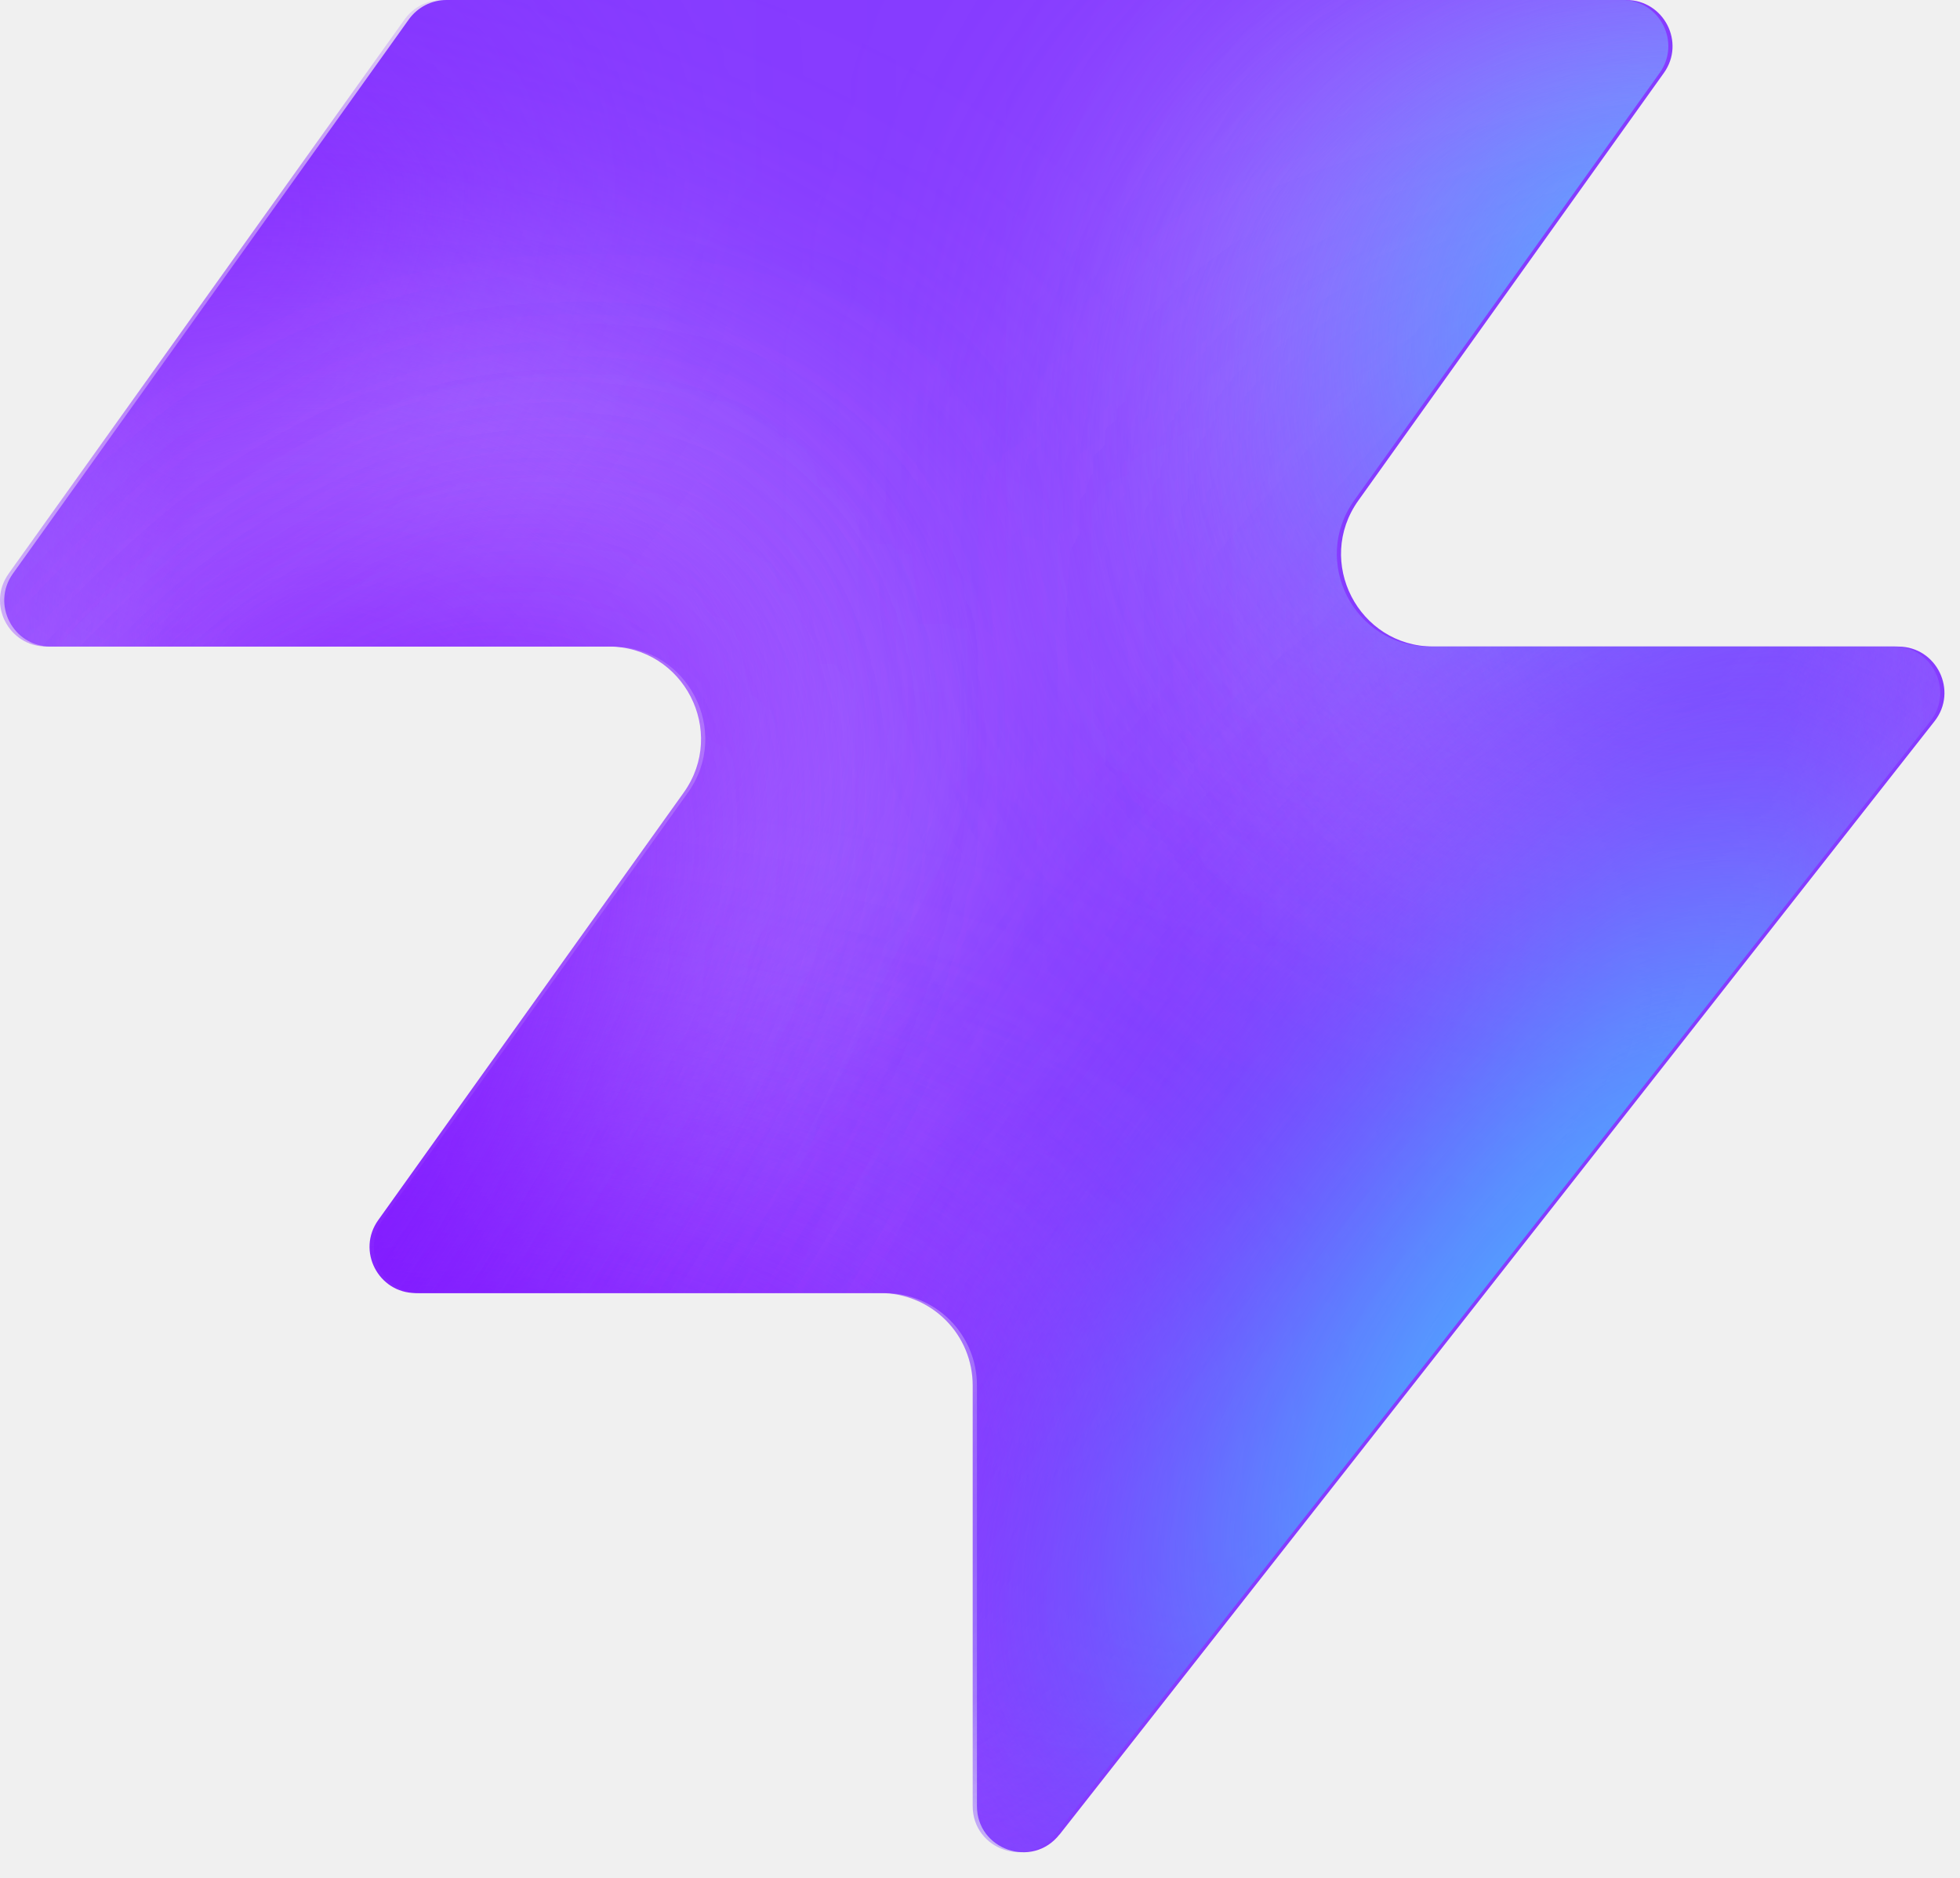
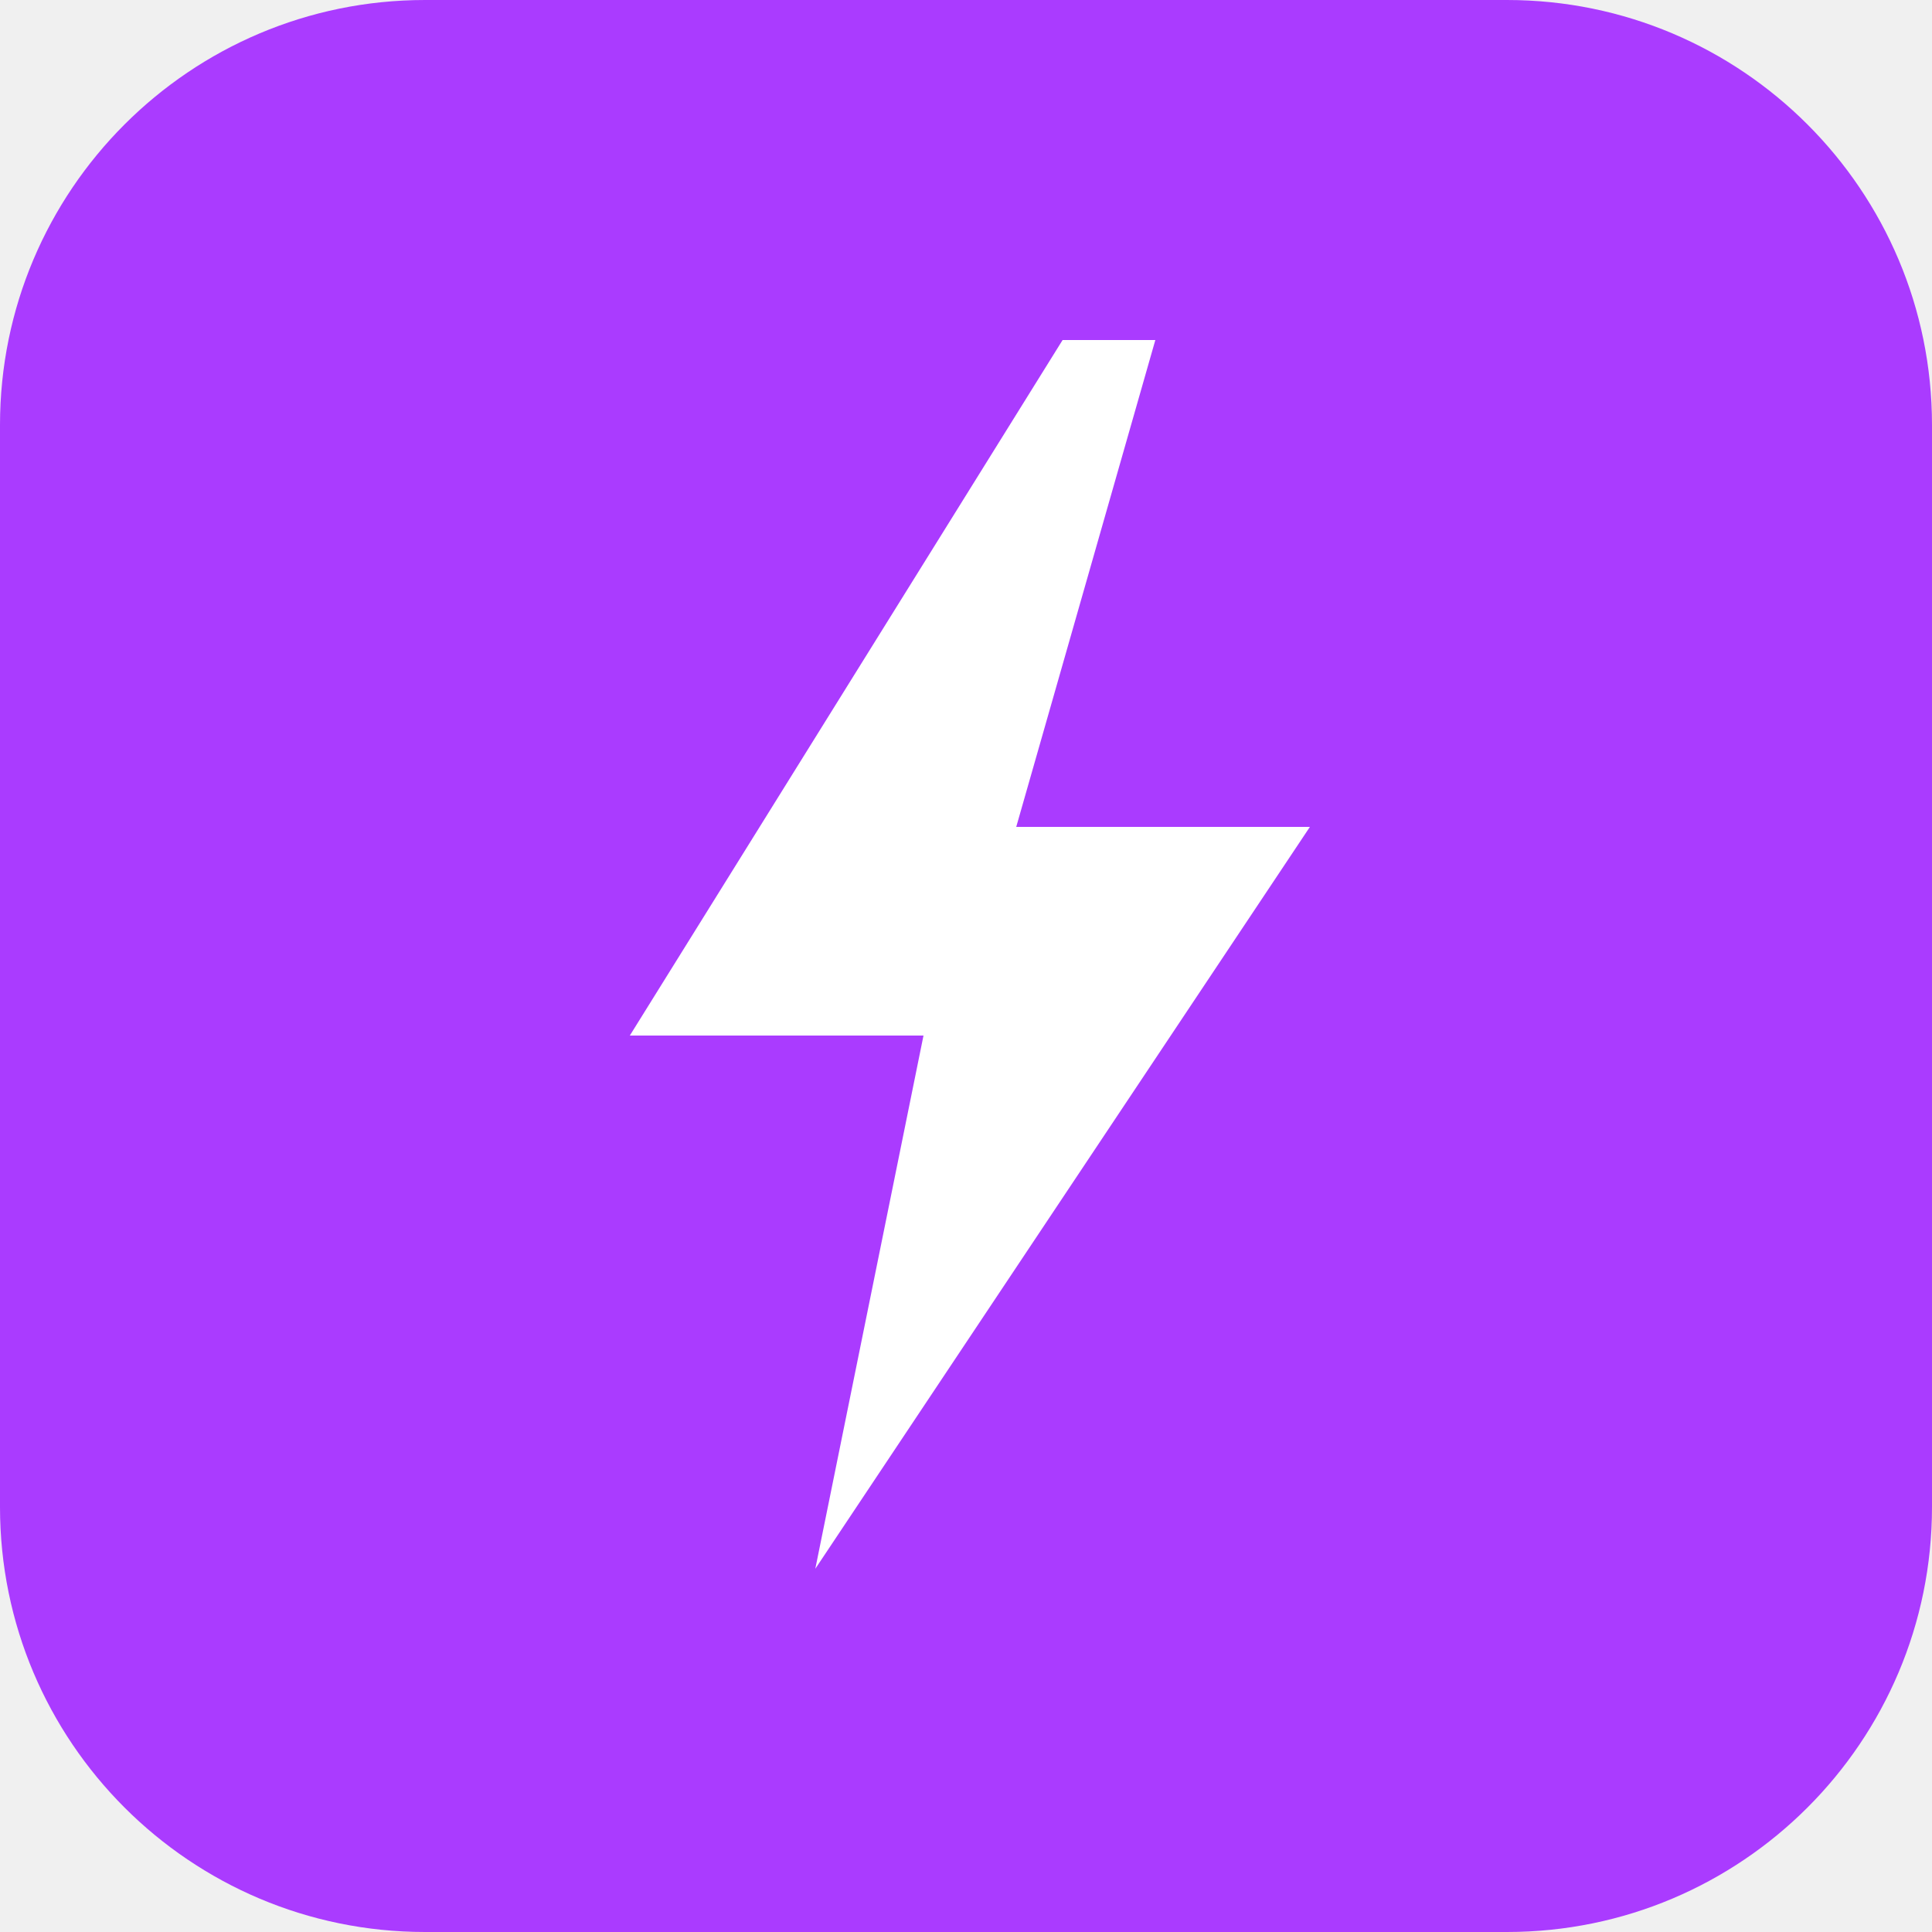
- <svg xmlns="http://www.w3.org/2000/svg" width="48" height="46" fill="none" viewBox="0 0 48 46">
-   <path fill="#863bff" d="M25.946 44.938c-.664.845-2.021.375-2.021-.698V33.937a2.26 2.26 0 0 0-2.262-2.262H10.287c-.92 0-1.456-1.04-.92-1.788l7.48-10.471c1.07-1.497 0-3.578-1.842-3.578H1.237c-.92 0-1.456-1.04-.92-1.788L10.013.474c.214-.297.556-.474.92-.474h28.894c.92 0 1.456 1.04.92 1.788l-7.48 10.471c-1.07 1.498 0 3.579 1.842 3.579h11.377c.943 0 1.473 1.088.89 1.83L25.947 44.94z" style="fill:#863bff;fill:color(display-p3 .525 .23 1);fill-opacity:1" />
-   <mask id="a" width="48" height="46" x="0" y="0" maskUnits="userSpaceOnUse" style="mask-type:alpha">
-     <path fill="#000" d="M25.842 44.938c-.664.844-2.021.375-2.021-.698V33.937a2.26 2.26 0 0 0-2.262-2.262H10.183c-.92 0-1.456-1.04-.92-1.788l7.48-10.471c1.07-1.498 0-3.579-1.842-3.579H1.133c-.92 0-1.456-1.04-.92-1.787L9.91.473c.214-.297.556-.474.92-.474h28.894c.92 0 1.456 1.04.92 1.788l-7.48 10.471c-1.07 1.498 0 3.578 1.842 3.578h11.377c.943 0 1.473 1.088.89 1.832L25.843 44.94z" style="fill:#000;fill-opacity:1" />
-   </mask>
-   <g mask="url(#a)">
-     <g filter="url(#b)">
-       <ellipse cx="5.508" cy="14.704" fill="#ede6ff" rx="5.508" ry="14.704" style="fill:#ede6ff;fill:color(display-p3 .927 .903 1);fill-opacity:1" transform="matrix(.00324 1 1 -.00324 -4.47 31.516)" />
-     </g>
-     <g filter="url(#c)">
-       <ellipse cx="10.399" cy="29.851" fill="#ede6ff" rx="10.399" ry="29.851" style="fill:#ede6ff;fill:color(display-p3 .927 .903 1);fill-opacity:1" transform="matrix(.00324 1 1 -.00324 -39.328 7.883)" />
-     </g>
-     <g filter="url(#d)">
-       <ellipse cx="5.508" cy="30.487" fill="#7e14ff" rx="5.508" ry="30.487" style="fill:#7e14ff;fill:color(display-p3 .492 .077 1);fill-opacity:1" transform="rotate(89.814 -25.913 -14.639)scale(1 -1)" />
-     </g>
-     <g filter="url(#e)">
-       <ellipse cx="5.508" cy="30.599" fill="#7e14ff" rx="5.508" ry="30.599" style="fill:#7e14ff;fill:color(display-p3 .492 .077 1);fill-opacity:1" transform="rotate(89.814 -32.644 -3.334)scale(1 -1)" />
-     </g>
-     <g filter="url(#f)">
-       <ellipse cx="5.508" cy="30.599" fill="#7e14ff" rx="5.508" ry="30.599" style="fill:#7e14ff;fill:color(display-p3 .492 .077 1);fill-opacity:1" transform="matrix(.00324 1 1 -.00324 -34.34 30.47)" />
-     </g>
-     <g filter="url(#g)">
-       <ellipse cx="14.072" cy="22.078" fill="#ede6ff" rx="14.072" ry="22.078" style="fill:#ede6ff;fill:color(display-p3 .927 .903 1);fill-opacity:1" transform="rotate(93.35 24.506 48.493)scale(-1 1)" />
-     </g>
-     <g filter="url(#h)">
-       <ellipse cx="3.47" cy="21.501" fill="#7e14ff" rx="3.47" ry="21.501" style="fill:#7e14ff;fill:color(display-p3 .492 .077 1);fill-opacity:1" transform="rotate(89.009 28.708 47.59)scale(-1 1)" />
-     </g>
-     <g filter="url(#i)">
-       <ellipse cx="3.47" cy="21.501" fill="#7e14ff" rx="3.47" ry="21.501" style="fill:#7e14ff;fill:color(display-p3 .492 .077 1);fill-opacity:1" transform="rotate(89.009 28.708 47.59)scale(-1 1)" />
-     </g>
-     <g filter="url(#j)">
-       <ellipse cx=".387" cy="8.972" fill="#7e14ff" rx="4.407" ry="29.108" style="fill:#7e14ff;fill:color(display-p3 .492 .077 1);fill-opacity:1" transform="rotate(39.51 .387 8.972)" />
-     </g>
-     <g filter="url(#k)">
-       <ellipse cx="47.523" cy="-6.092" fill="#7e14ff" rx="4.407" ry="29.108" style="fill:#7e14ff;fill:color(display-p3 .492 .077 1);fill-opacity:1" transform="rotate(37.892 47.523 -6.092)" />
-     </g>
-     <g filter="url(#l)">
-       <ellipse cx="41.412" cy="6.333" fill="#47bfff" rx="5.971" ry="9.665" style="fill:#47bfff;fill:color(display-p3 .28 .748 1);fill-opacity:1" transform="rotate(37.892 41.412 6.333)" />
-     </g>
-     <g filter="url(#m)">
-       <ellipse cx="-1.879" cy="38.332" fill="#7e14ff" rx="4.407" ry="29.108" style="fill:#7e14ff;fill:color(display-p3 .492 .077 1);fill-opacity:1" transform="rotate(37.892 -1.88 38.332)" />
-     </g>
-     <g filter="url(#n)">
-       <ellipse cx="-1.879" cy="38.332" fill="#7e14ff" rx="4.407" ry="29.108" style="fill:#7e14ff;fill:color(display-p3 .492 .077 1);fill-opacity:1" transform="rotate(37.892 -1.88 38.332)" />
-     </g>
-     <g filter="url(#o)">
-       <ellipse cx="35.651" cy="29.907" fill="#7e14ff" rx="4.407" ry="29.108" style="fill:#7e14ff;fill:color(display-p3 .492 .077 1);fill-opacity:1" transform="rotate(37.892 35.651 29.907)" />
-     </g>
-     <g filter="url(#p)">
-       <ellipse cx="38.418" cy="32.4" fill="#47bfff" rx="5.971" ry="15.297" style="fill:#47bfff;fill:color(display-p3 .28 .748 1);fill-opacity:1" transform="rotate(37.892 38.418 32.4)" />
-     </g>
-   </g>
-   <defs>
-     <filter id="b" width="60.045" height="41.654" x="-19.77" y="16.149" color-interpolation-filters="sRGB" filterUnits="userSpaceOnUse">
-       <feFlood flood-opacity="0" result="BackgroundImageFix" />
-       <feBlend in="SourceGraphic" in2="BackgroundImageFix" result="shape" />
-       <feGaussianBlur result="effect1_foregroundBlur_2002_17158" stdDeviation="7.659" />
-     </filter>
-     <filter id="c" width="90.34" height="51.437" x="-54.613" y="-7.533" color-interpolation-filters="sRGB" filterUnits="userSpaceOnUse">
-       <feFlood flood-opacity="0" result="BackgroundImageFix" />
-       <feBlend in="SourceGraphic" in2="BackgroundImageFix" result="shape" />
-       <feGaussianBlur result="effect1_foregroundBlur_2002_17158" stdDeviation="7.659" />
-     </filter>
-     <filter id="d" width="79.355" height="29.4" x="-49.64" y="2.03" color-interpolation-filters="sRGB" filterUnits="userSpaceOnUse">
-       <feFlood flood-opacity="0" result="BackgroundImageFix" />
-       <feBlend in="SourceGraphic" in2="BackgroundImageFix" result="shape" />
-       <feGaussianBlur result="effect1_foregroundBlur_2002_17158" stdDeviation="4.596" />
-     </filter>
-     <filter id="e" width="79.579" height="29.4" x="-45.045" y="20.029" color-interpolation-filters="sRGB" filterUnits="userSpaceOnUse">
-       <feFlood flood-opacity="0" result="BackgroundImageFix" />
-       <feBlend in="SourceGraphic" in2="BackgroundImageFix" result="shape" />
-       <feGaussianBlur result="effect1_foregroundBlur_2002_17158" stdDeviation="4.596" />
-     </filter>
-     <filter id="f" width="79.579" height="29.4" x="-43.513" y="21.178" color-interpolation-filters="sRGB" filterUnits="userSpaceOnUse">
-       <feFlood flood-opacity="0" result="BackgroundImageFix" />
-       <feBlend in="SourceGraphic" in2="BackgroundImageFix" result="shape" />
-       <feGaussianBlur result="effect1_foregroundBlur_2002_17158" stdDeviation="4.596" />
-     </filter>
-     <filter id="g" width="74.749" height="58.852" x="15.756" y="-17.901" color-interpolation-filters="sRGB" filterUnits="userSpaceOnUse">
-       <feFlood flood-opacity="0" result="BackgroundImageFix" />
-       <feBlend in="SourceGraphic" in2="BackgroundImageFix" result="shape" />
-       <feGaussianBlur result="effect1_foregroundBlur_2002_17158" stdDeviation="7.659" />
-     </filter>
-     <filter id="h" width="61.377" height="25.362" x="23.548" y="2.284" color-interpolation-filters="sRGB" filterUnits="userSpaceOnUse">
-       <feFlood flood-opacity="0" result="BackgroundImageFix" />
-       <feBlend in="SourceGraphic" in2="BackgroundImageFix" result="shape" />
-       <feGaussianBlur result="effect1_foregroundBlur_2002_17158" stdDeviation="4.596" />
-     </filter>
-     <filter id="i" width="61.377" height="25.362" x="23.548" y="2.284" color-interpolation-filters="sRGB" filterUnits="userSpaceOnUse">
-       <feFlood flood-opacity="0" result="BackgroundImageFix" />
-       <feBlend in="SourceGraphic" in2="BackgroundImageFix" result="shape" />
-       <feGaussianBlur result="effect1_foregroundBlur_2002_17158" stdDeviation="4.596" />
-     </filter>
-     <filter id="j" width="56.045" height="63.649" x="-27.636" y="-22.853" color-interpolation-filters="sRGB" filterUnits="userSpaceOnUse">
-       <feFlood flood-opacity="0" result="BackgroundImageFix" />
-       <feBlend in="SourceGraphic" in2="BackgroundImageFix" result="shape" />
-       <feGaussianBlur result="effect1_foregroundBlur_2002_17158" stdDeviation="4.596" />
-     </filter>
-     <filter id="k" width="54.814" height="64.646" x="20.116" y="-38.415" color-interpolation-filters="sRGB" filterUnits="userSpaceOnUse">
-       <feFlood flood-opacity="0" result="BackgroundImageFix" />
-       <feBlend in="SourceGraphic" in2="BackgroundImageFix" result="shape" />
-       <feGaussianBlur result="effect1_foregroundBlur_2002_17158" stdDeviation="4.596" />
-     </filter>
-     <filter id="l" width="33.541" height="35.313" x="24.641" y="-11.323" color-interpolation-filters="sRGB" filterUnits="userSpaceOnUse">
-       <feFlood flood-opacity="0" result="BackgroundImageFix" />
-       <feBlend in="SourceGraphic" in2="BackgroundImageFix" result="shape" />
-       <feGaussianBlur result="effect1_foregroundBlur_2002_17158" stdDeviation="4.596" />
-     </filter>
-     <filter id="m" width="54.814" height="64.646" x="-29.286" y="6.009" color-interpolation-filters="sRGB" filterUnits="userSpaceOnUse">
-       <feFlood flood-opacity="0" result="BackgroundImageFix" />
-       <feBlend in="SourceGraphic" in2="BackgroundImageFix" result="shape" />
-       <feGaussianBlur result="effect1_foregroundBlur_2002_17158" stdDeviation="4.596" />
-     </filter>
-     <filter id="n" width="54.814" height="64.646" x="-29.286" y="6.009" color-interpolation-filters="sRGB" filterUnits="userSpaceOnUse">
-       <feFlood flood-opacity="0" result="BackgroundImageFix" />
-       <feBlend in="SourceGraphic" in2="BackgroundImageFix" result="shape" />
-       <feGaussianBlur result="effect1_foregroundBlur_2002_17158" stdDeviation="4.596" />
-     </filter>
-     <filter id="o" width="54.814" height="64.646" x="8.244" y="-2.416" color-interpolation-filters="sRGB" filterUnits="userSpaceOnUse">
-       <feFlood flood-opacity="0" result="BackgroundImageFix" />
-       <feBlend in="SourceGraphic" in2="BackgroundImageFix" result="shape" />
-       <feGaussianBlur result="effect1_foregroundBlur_2002_17158" stdDeviation="4.596" />
-     </filter>
-     <filter id="p" width="39.409" height="43.623" x="18.713" y="10.588" color-interpolation-filters="sRGB" filterUnits="userSpaceOnUse">
-       <feFlood flood-opacity="0" result="BackgroundImageFix" />
-       <feBlend in="SourceGraphic" in2="BackgroundImageFix" result="shape" />
-       <feGaussianBlur result="effect1_foregroundBlur_2002_17158" stdDeviation="4.596" />
-     </filter>
-   </defs>
+ <svg xmlns="http://www.w3.org/2000/svg" viewBox="0 0 100 100">
+   <rect width="100" height="100" rx="22" fill="#aa3bff" />
+   <path fill="#fff" d="M55 17.6 32.6 53.6H47.8L42.2 81.2 67.8 42.8H52.6L59.8 17.6Z" />
</svg>
